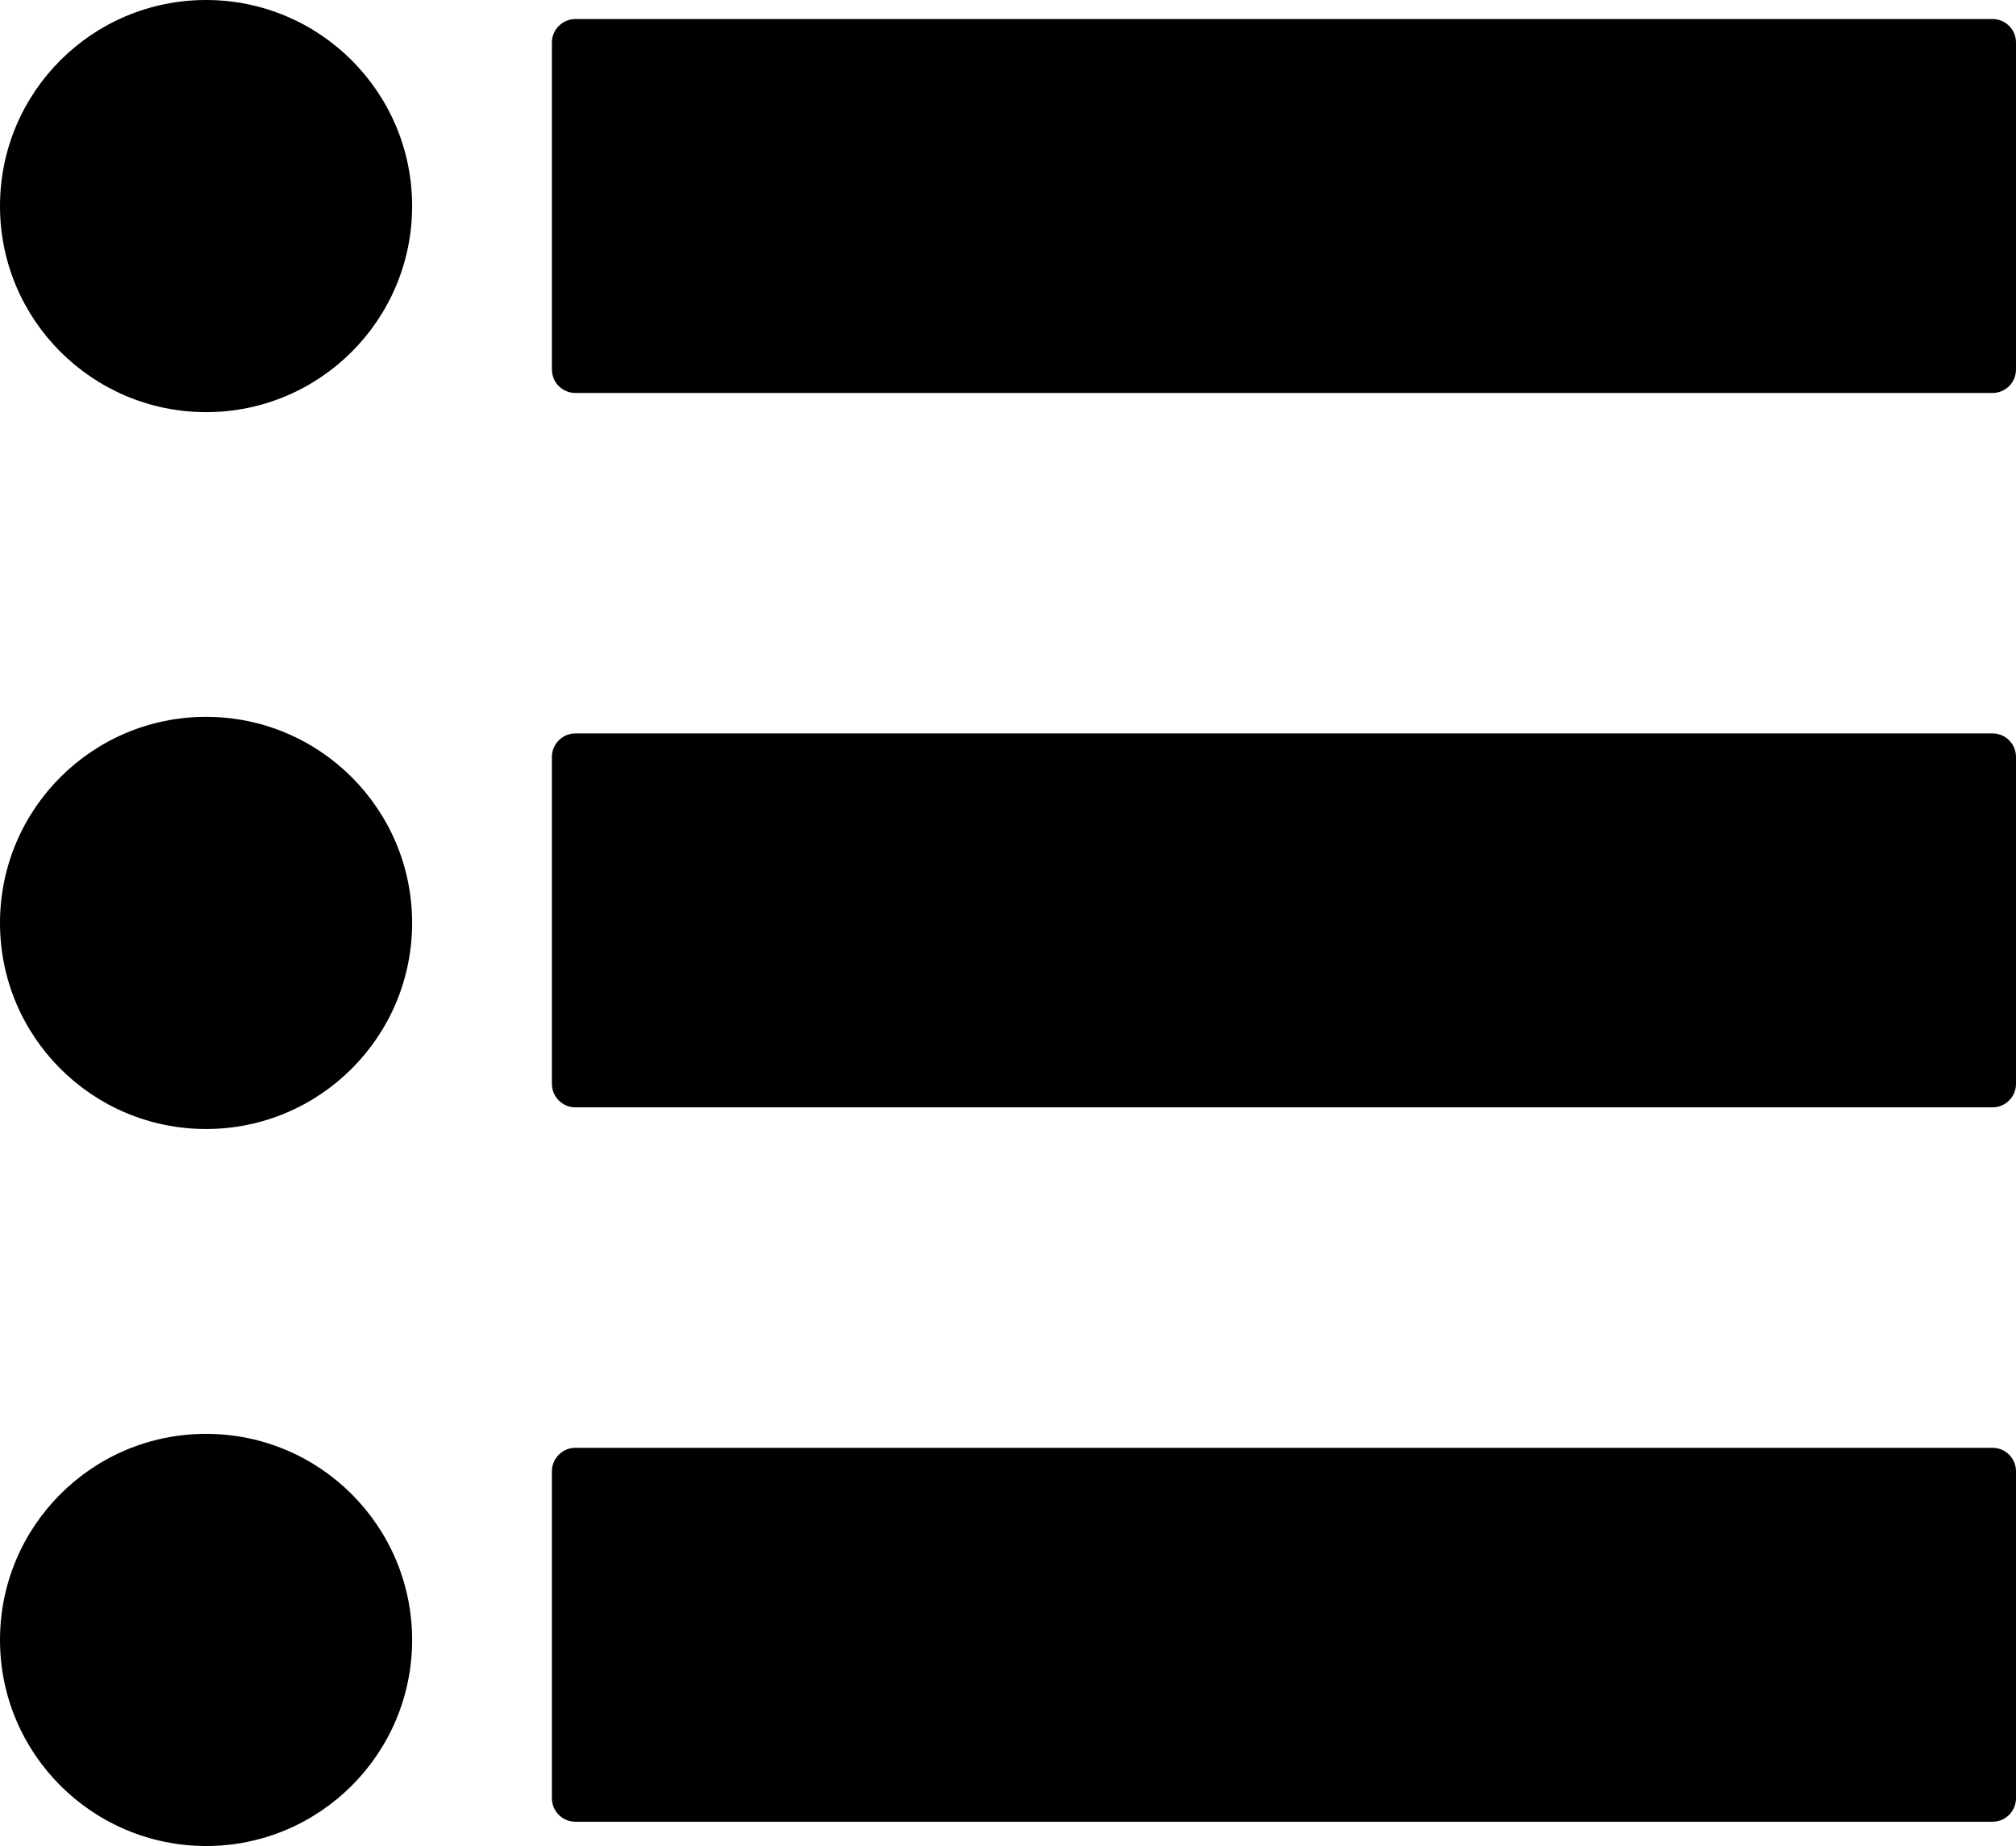
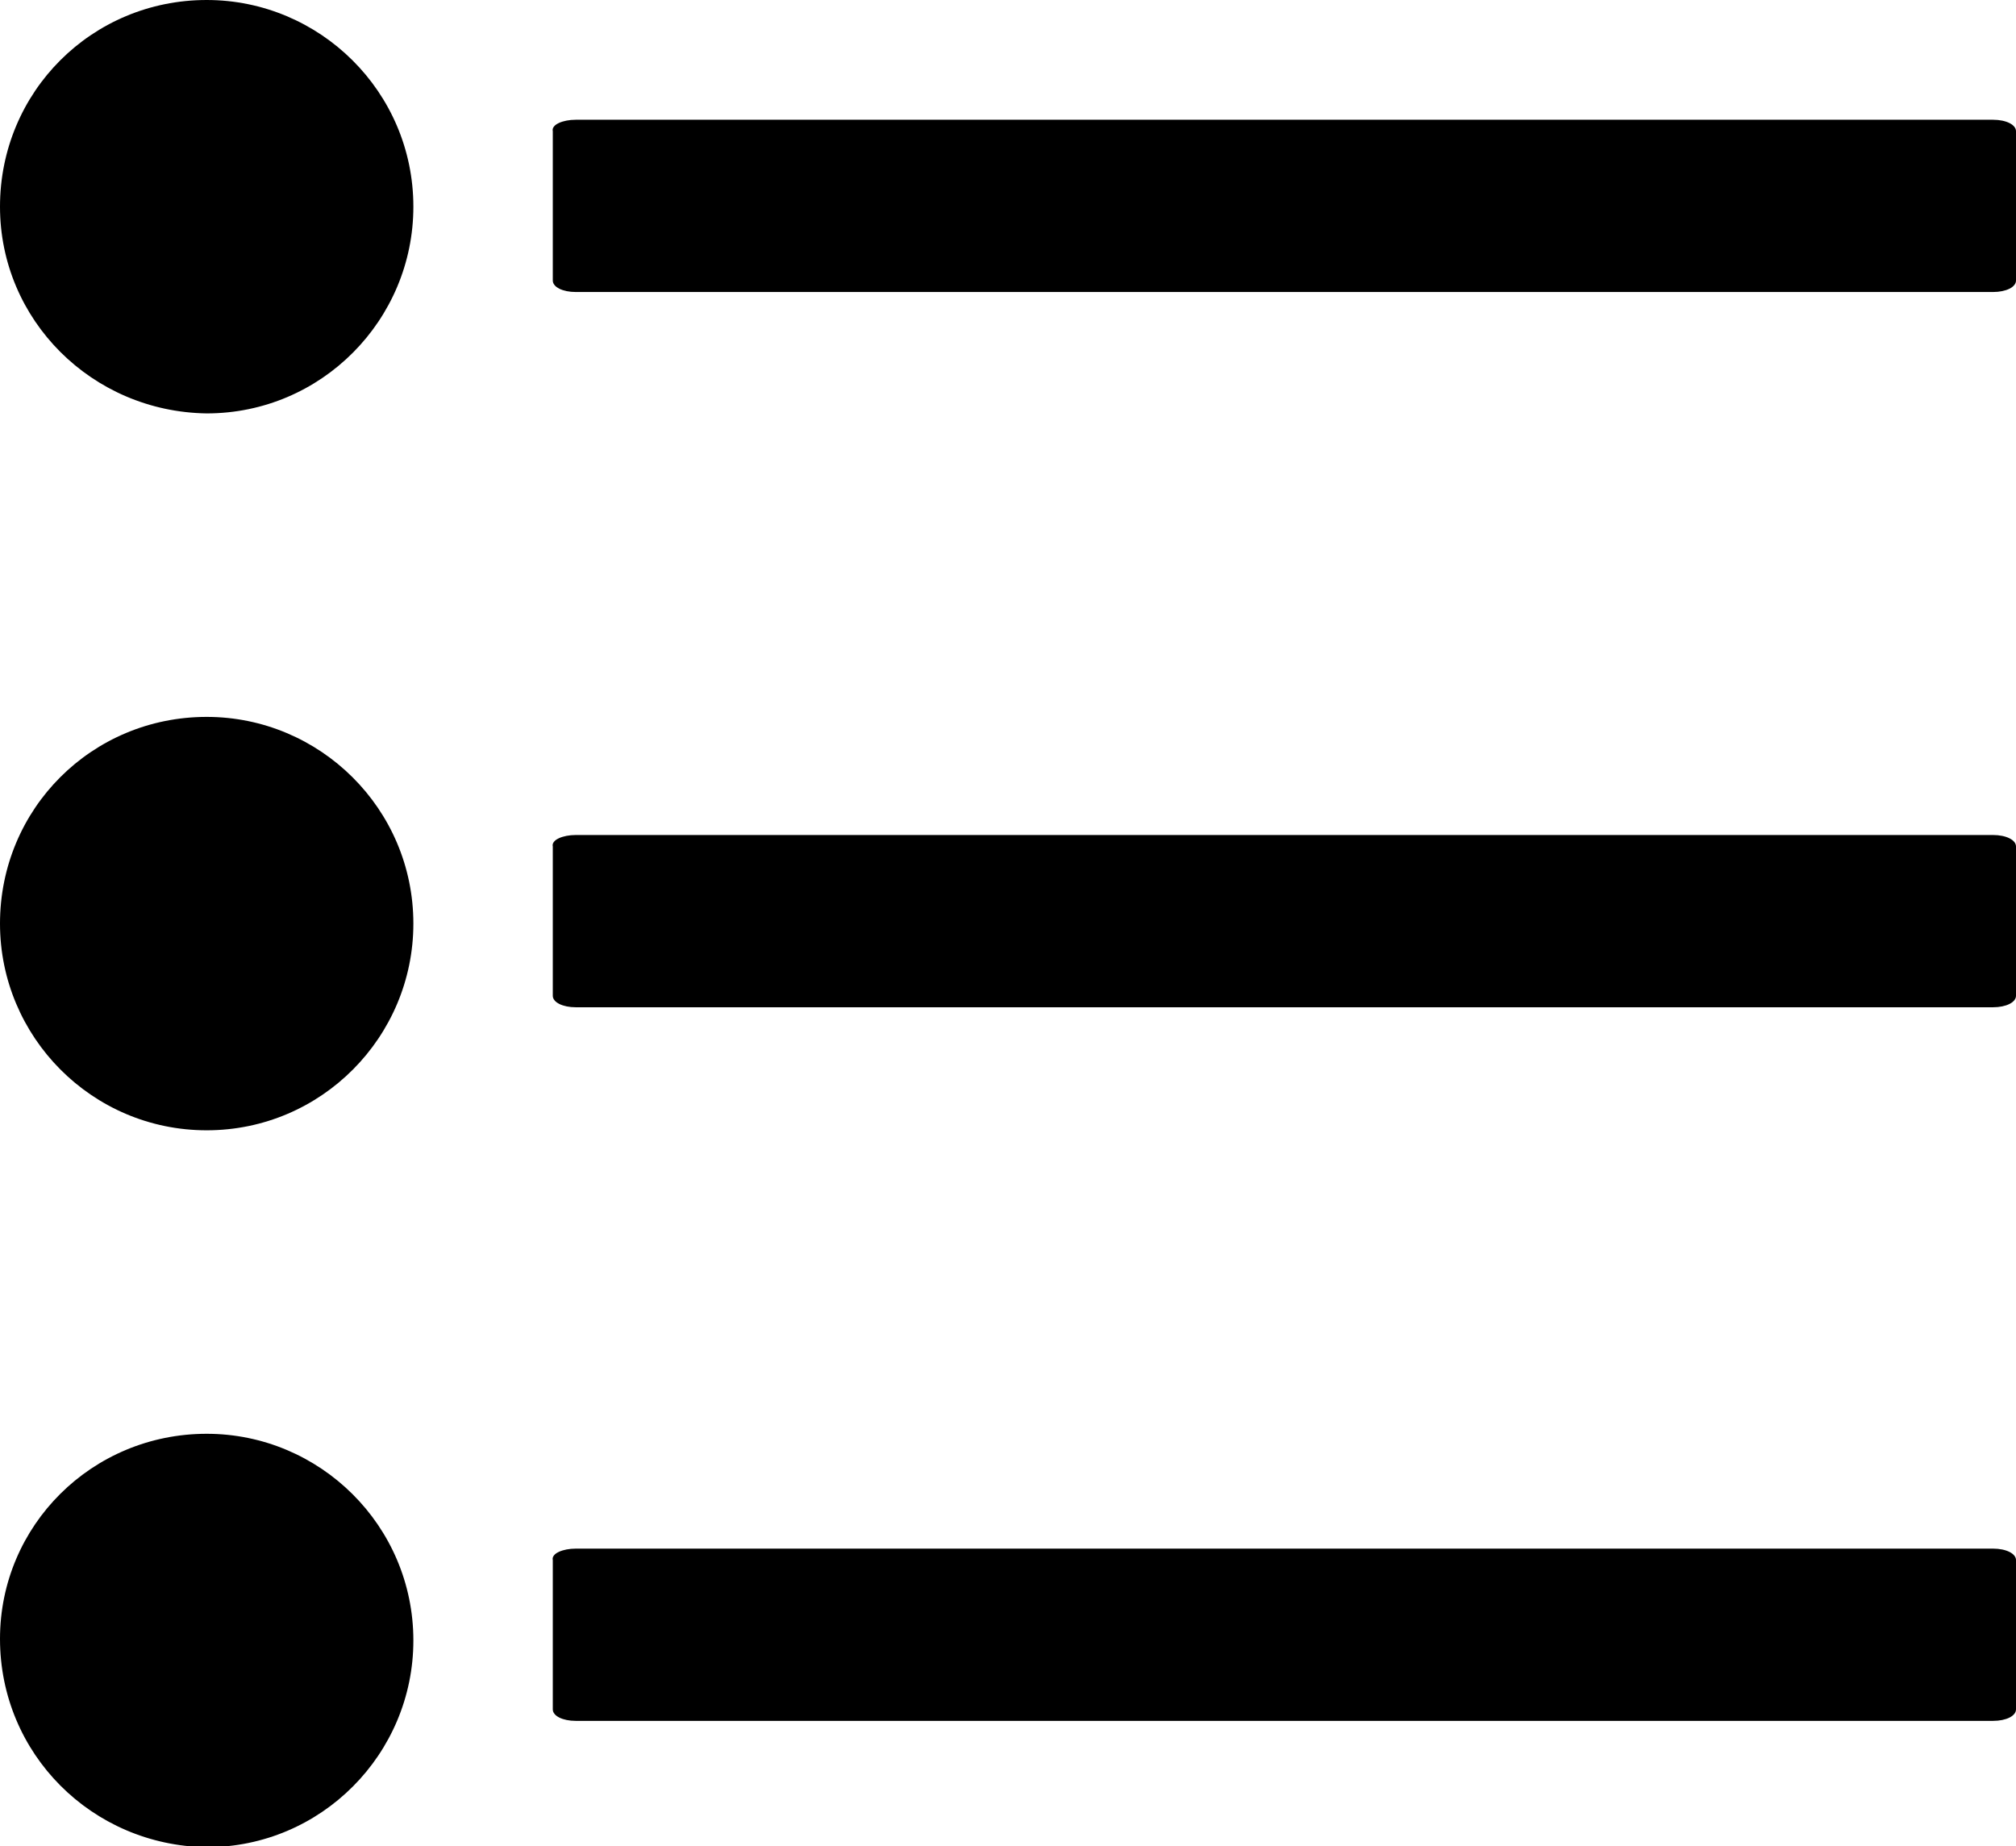
- <svg xmlns="http://www.w3.org/2000/svg" version="1.1" id="Layer_1" x="0px" y="0px" viewBox="0 0 122.88 112.5" style="enable-background:new 0 0 122.88 112.5" xml:space="preserve">
-   <style type="text/css">.st0{fill-rule:evenodd;clip-rule:evenodd;}</style>
+ <svg xmlns="http://www.w3.org/2000/svg" version="1.1" id="Layer_1" x="0px" y="0px" viewBox="0 0 122.9 112.5" style="enable-background:new 0 0 122.9 112.5;" xml:space="preserve">
+   <style type="text/css">
+ 	.st0{fill-rule:evenodd;clip-rule:evenodd;}
+ </style>
  <g>
-     <path class="st0" d="M12.56,87.39c6.93,0,12.56,5.62,12.56,12.56c0,6.93-5.62,12.56-12.56,12.56C5.62,112.5,0,106.88,0,99.95 C0,93.01,5.62,87.39,12.56,87.39L12.56,87.39z M35.07,88.24h86.38c0.79,0,1.43,0.64,1.43,1.43v19.93c0,0.79-0.64,1.43-1.43,1.43 H35.07c-0.79,0-1.43-0.64-1.43-1.43V89.67C33.64,88.88,34.29,88.24,35.07,88.24L35.07,88.24z M35.07,44.7h86.38 c0.79,0,1.43,0.64,1.43,1.43v19.93c0,0.79-0.64,1.43-1.43,1.43H35.07c-0.79,0-1.43-0.64-1.43-1.43V46.13 C33.64,45.34,34.29,44.7,35.07,44.7L35.07,44.7z M35.07,1.16h86.38c0.79,0,1.43,0.64,1.43,1.43v19.93c0,0.79-0.64,1.43-1.43,1.43 H35.07c-0.79,0-1.43-0.64-1.43-1.43V2.59C33.64,1.8,34.29,1.16,35.07,1.16L35.07,1.16z M12.56,43.69c6.93,0,12.56,5.62,12.56,12.56 c0,6.93-5.62,12.56-12.56,12.56C5.62,68.81,0,63.19,0,56.25C0,49.32,5.62,43.69,12.56,43.69L12.56,43.69z M12.56,0 c6.93,0,12.56,5.62,12.56,12.56c0,6.93-5.62,12.56-12.56,12.56C5.62,25.11,0,19.49,0,12.56C0,5.62,5.62,0,12.56,0L12.56,0z" />
+     <path class="st0" d="M12.6,87.4c6.9,0,12.6,5.6,12.6,12.6c0,6.9-5.6,12.6-12.6,12.6C5.6,112.5,0,106.9,0,99.9   C0,93,5.6,87.4,12.6,87.4L12.6,87.4z M35.1,94.4h86.4c0.8,0,1.4,0.3,1.4,0.7v9.1c0,0.4-0.6,0.7-1.4,0.7H35.1   c-0.8,0-1.4-0.3-1.4-0.7v-9.1C33.6,94.7,34.3,94.4,35.1,94.4L35.1,94.4z M35.1,50.9h86.4c0.8,0,1.4,0.3,1.4,0.7v9.1   c0,0.4-0.6,0.7-1.4,0.7H35.1c-0.8,0-1.4-0.3-1.4-0.7v-9.1C33.6,51.2,34.3,50.9,35.1,50.9L35.1,50.9z M35.1,7.3h86.4   c0.8,0,1.4,0.3,1.4,0.7v9.1c0,0.4-0.6,0.7-1.4,0.7H35.1c-0.8,0-1.4-0.3-1.4-0.7V8C33.6,7.6,34.3,7.3,35.1,7.3L35.1,7.3z M12.6,43.7   c6.9,0,12.6,5.6,12.6,12.6c0,6.9-5.6,12.6-12.6,12.6S0,63.2,0,56.3C0,49.3,5.6,43.7,12.6,43.7L12.6,43.7z M12.6,0   c6.9,0,12.6,5.6,12.6,12.6c0,6.9-5.6,12.6-12.6,12.6C5.6,25.1,0,19.5,0,12.6C0,5.6,5.6,0,12.6,0L12.6,0z" />
  </g>
</svg>
